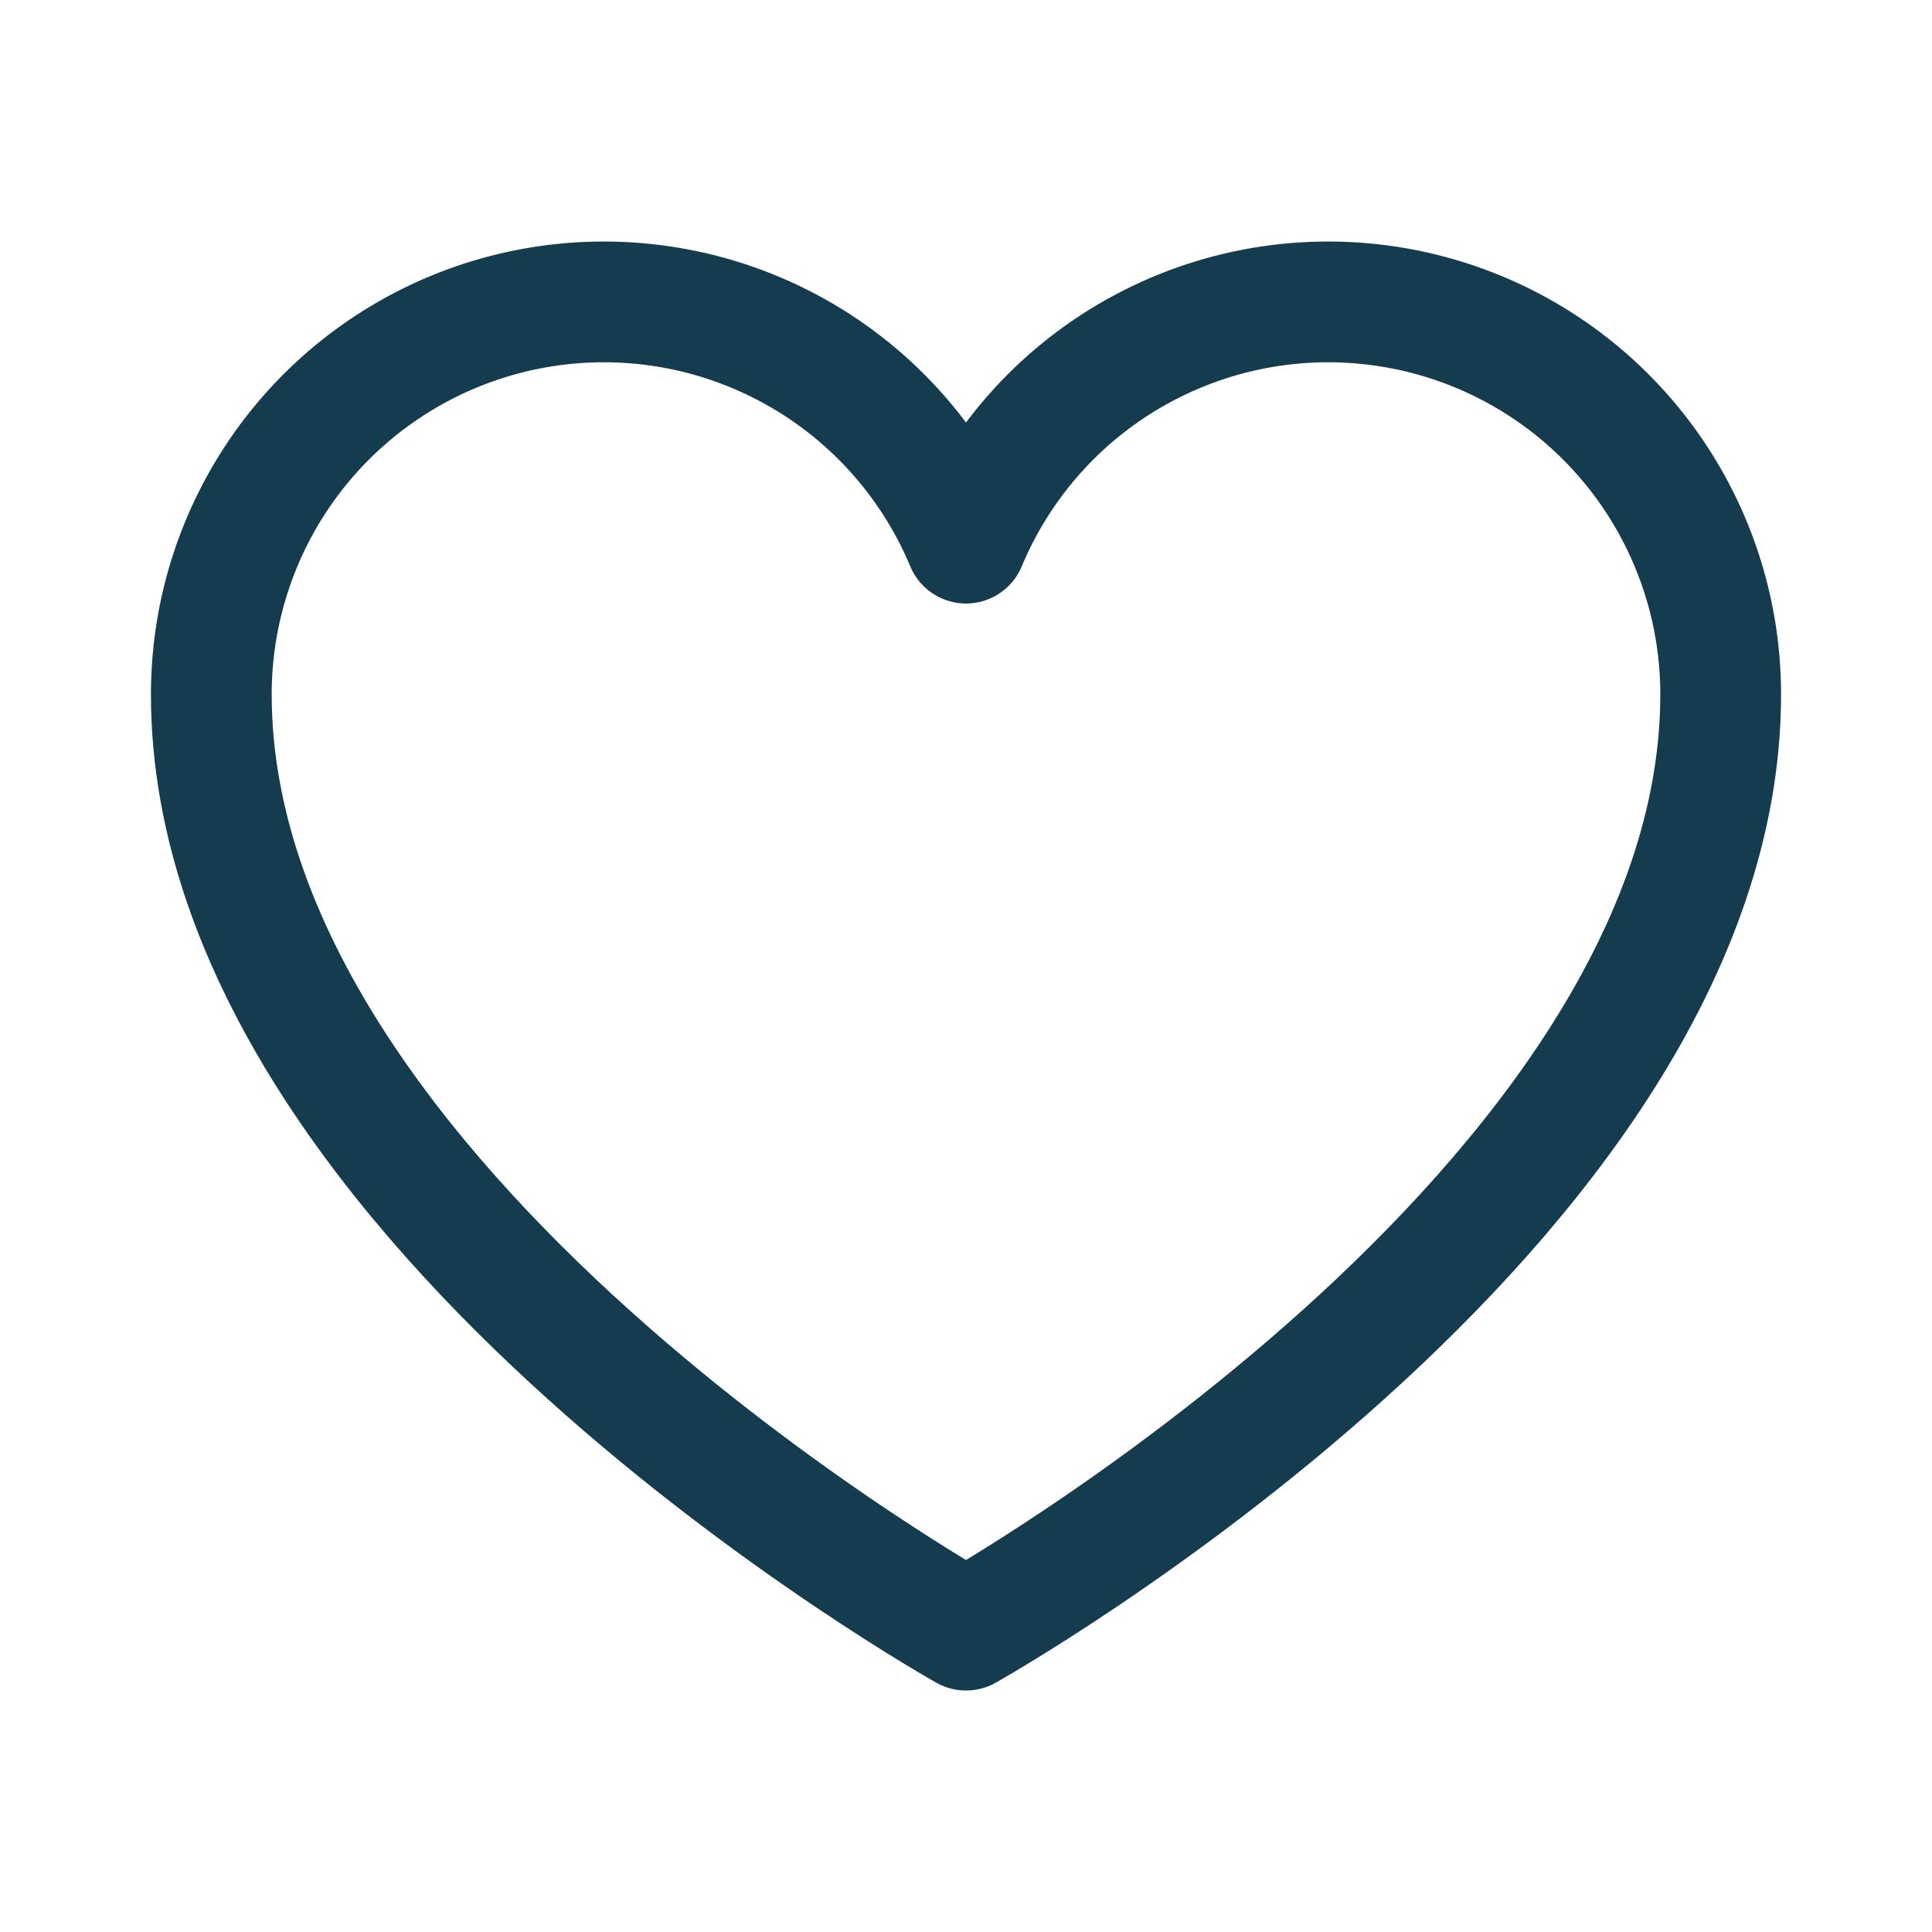
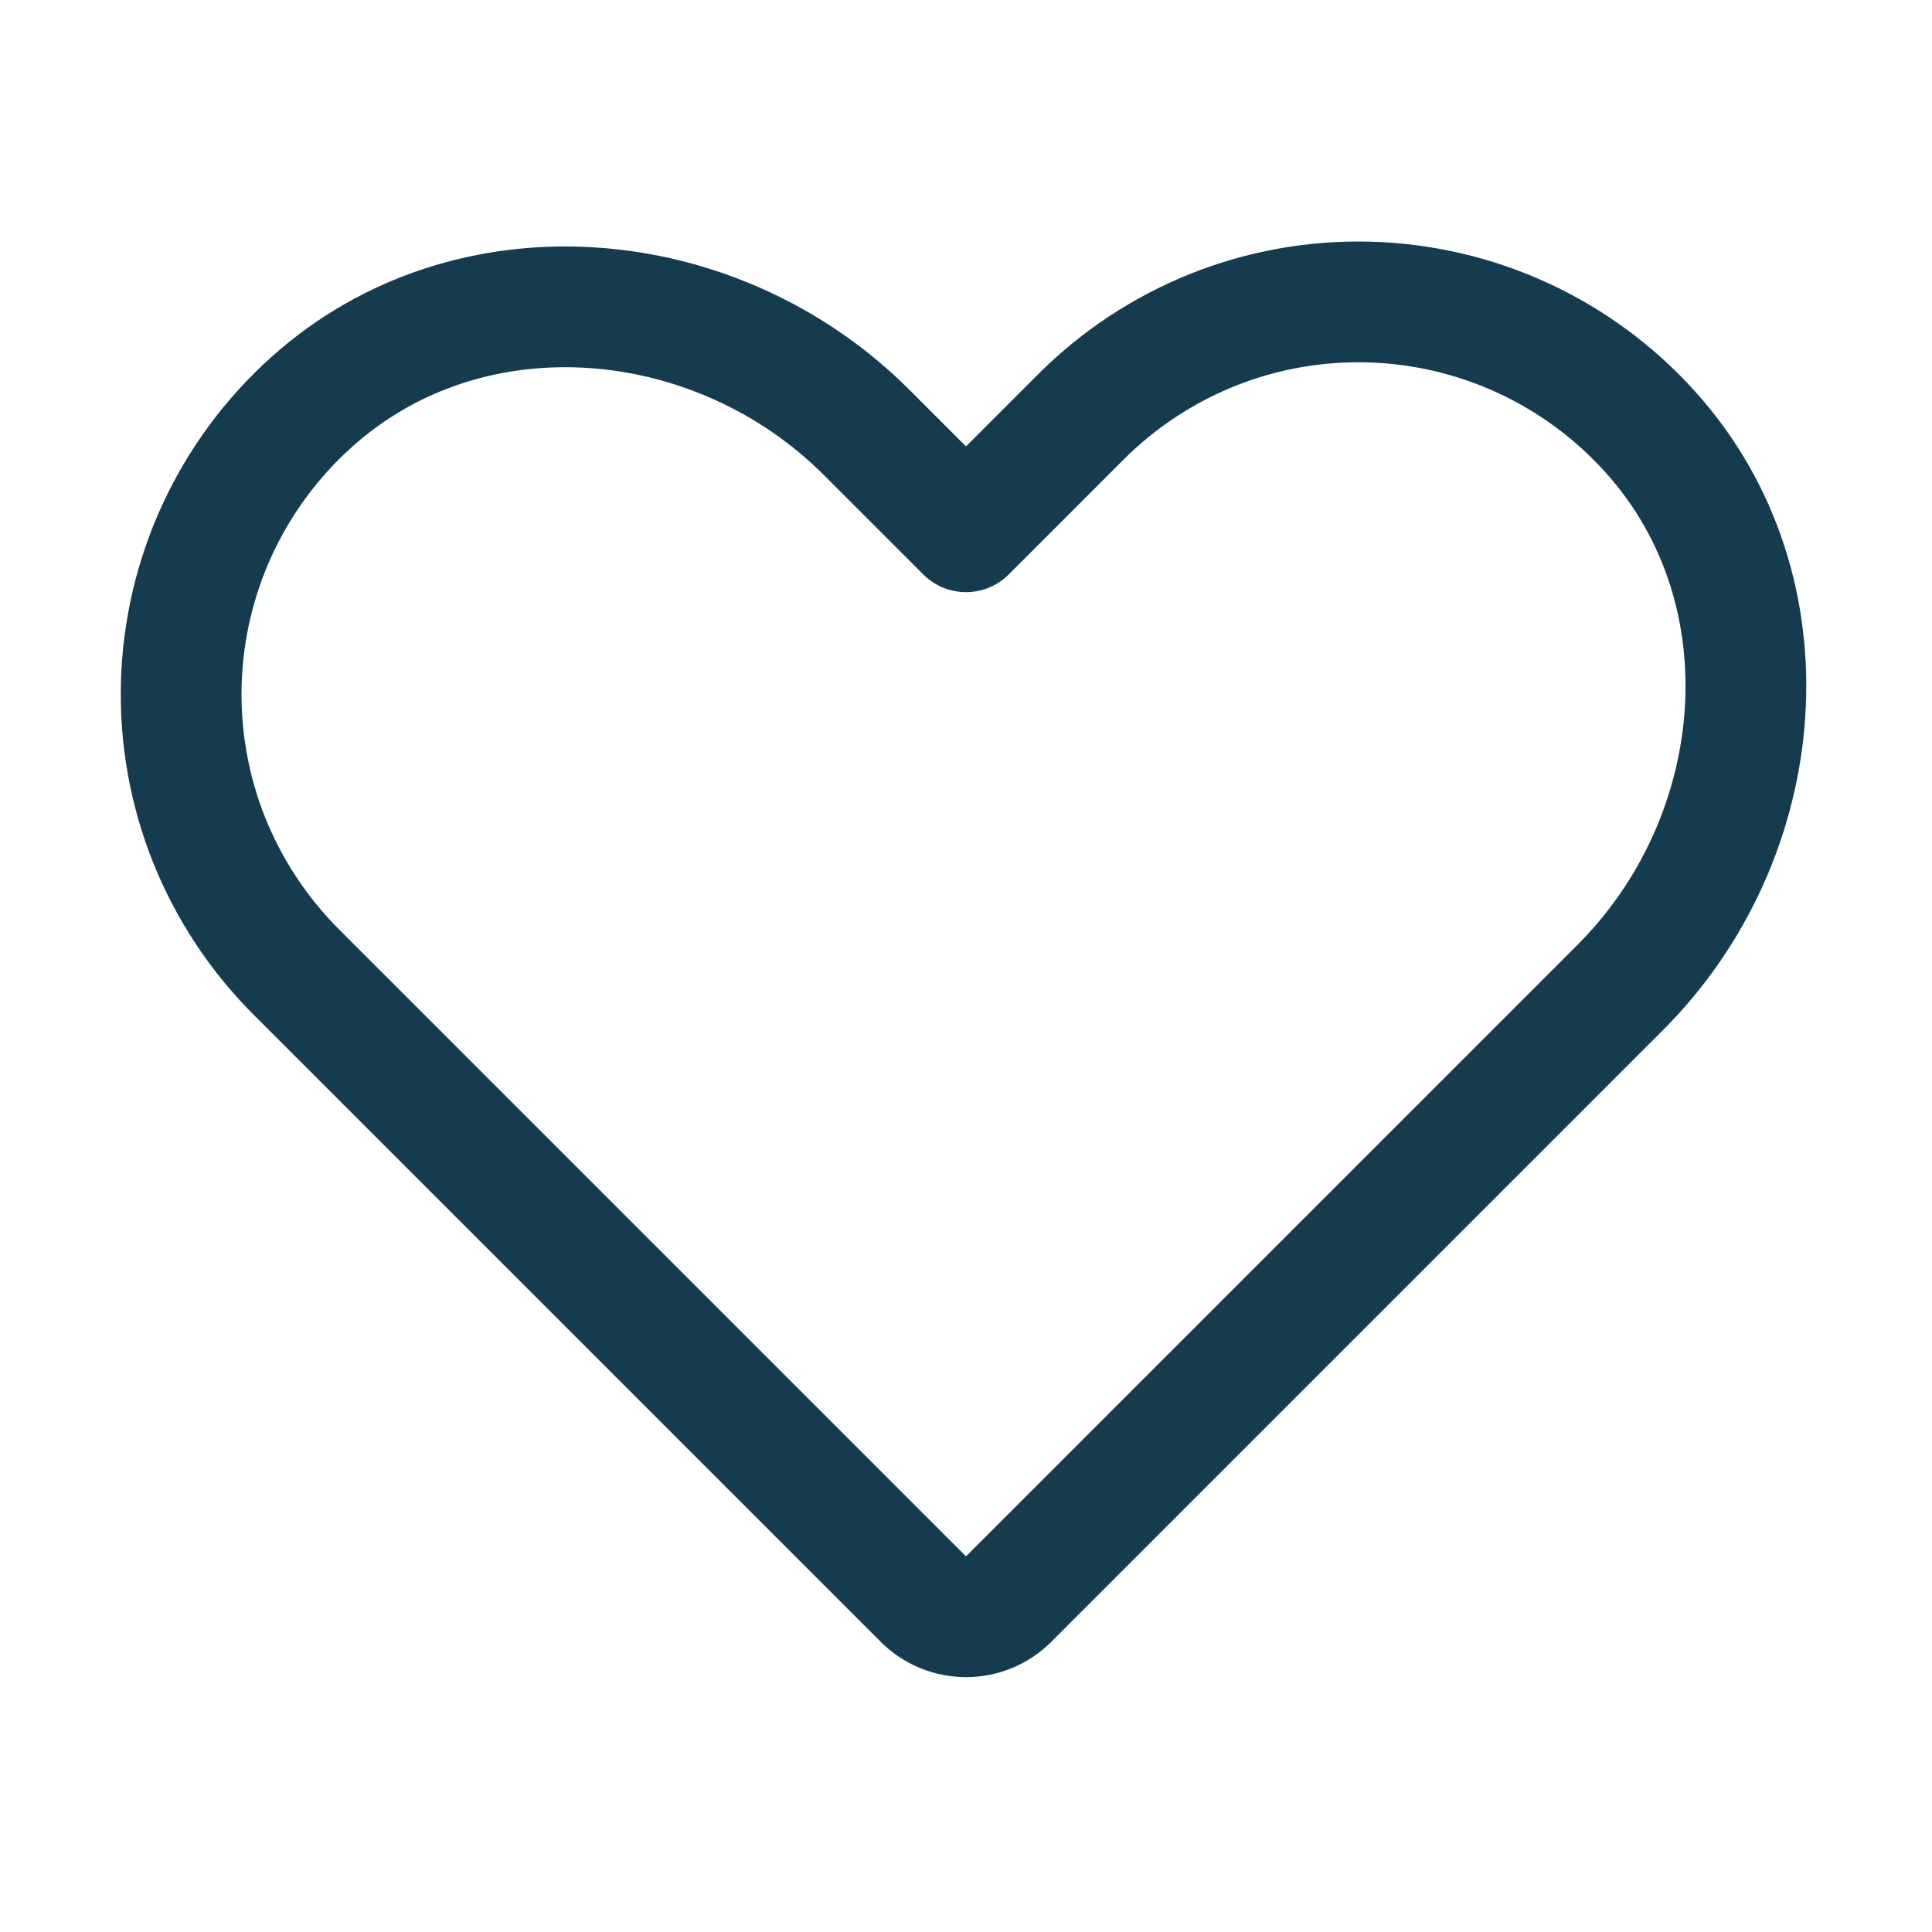
- <svg xmlns="http://www.w3.org/2000/svg" width="32" height="32" viewBox="0 0 32 32" fill="none">
-   <path d="M16 27C16 27 3.5 20 3.5 11.5C3.5 9.998 4.021 8.542 4.973 7.38C5.926 6.218 7.251 5.422 8.724 5.127C10.197 4.832 11.727 5.056 13.053 5.761C14.38 6.466 15.421 7.609 16 8.996L16 8.996C16.579 7.609 17.62 6.466 18.947 5.761C20.273 5.056 21.803 4.832 23.276 5.127C24.749 5.422 26.075 6.218 27.027 7.38C27.979 8.542 28.5 9.998 28.5 11.5C28.5 20 16 27 16 27Z" stroke="#153B4F" stroke-width="2" stroke-linecap="round" stroke-linejoin="round" />
+ <svg xmlns="http://www.w3.org/2000/svg" width="24" height="24" viewBox="0 0 24 24" fill="none">
+   <path d="M12.53 19.864L20.127 12.267C21.994 10.401 22.269 7.33 20.503 5.368C20.06 4.875 19.522 4.478 18.921 4.2C18.32 3.922 17.668 3.77 17.006 3.752C16.344 3.734 15.685 3.851 15.07 4.096C14.455 4.342 13.896 4.71 13.428 5.178L12 6.606L10.767 5.373C8.901 3.506 5.83 3.231 3.868 4.997C3.375 5.44 2.978 5.978 2.7 6.579C2.422 7.18 2.27 7.832 2.252 8.494C2.234 9.156 2.351 9.815 2.596 10.43C2.842 11.045 3.21 11.604 3.678 12.072L11.47 19.864C11.61 20.005 11.801 20.084 12 20.084C12.199 20.084 12.39 20.005 12.53 19.864V19.864Z" stroke="#153B4F" stroke-width="1.5" stroke-linecap="round" stroke-linejoin="round" />
</svg>
